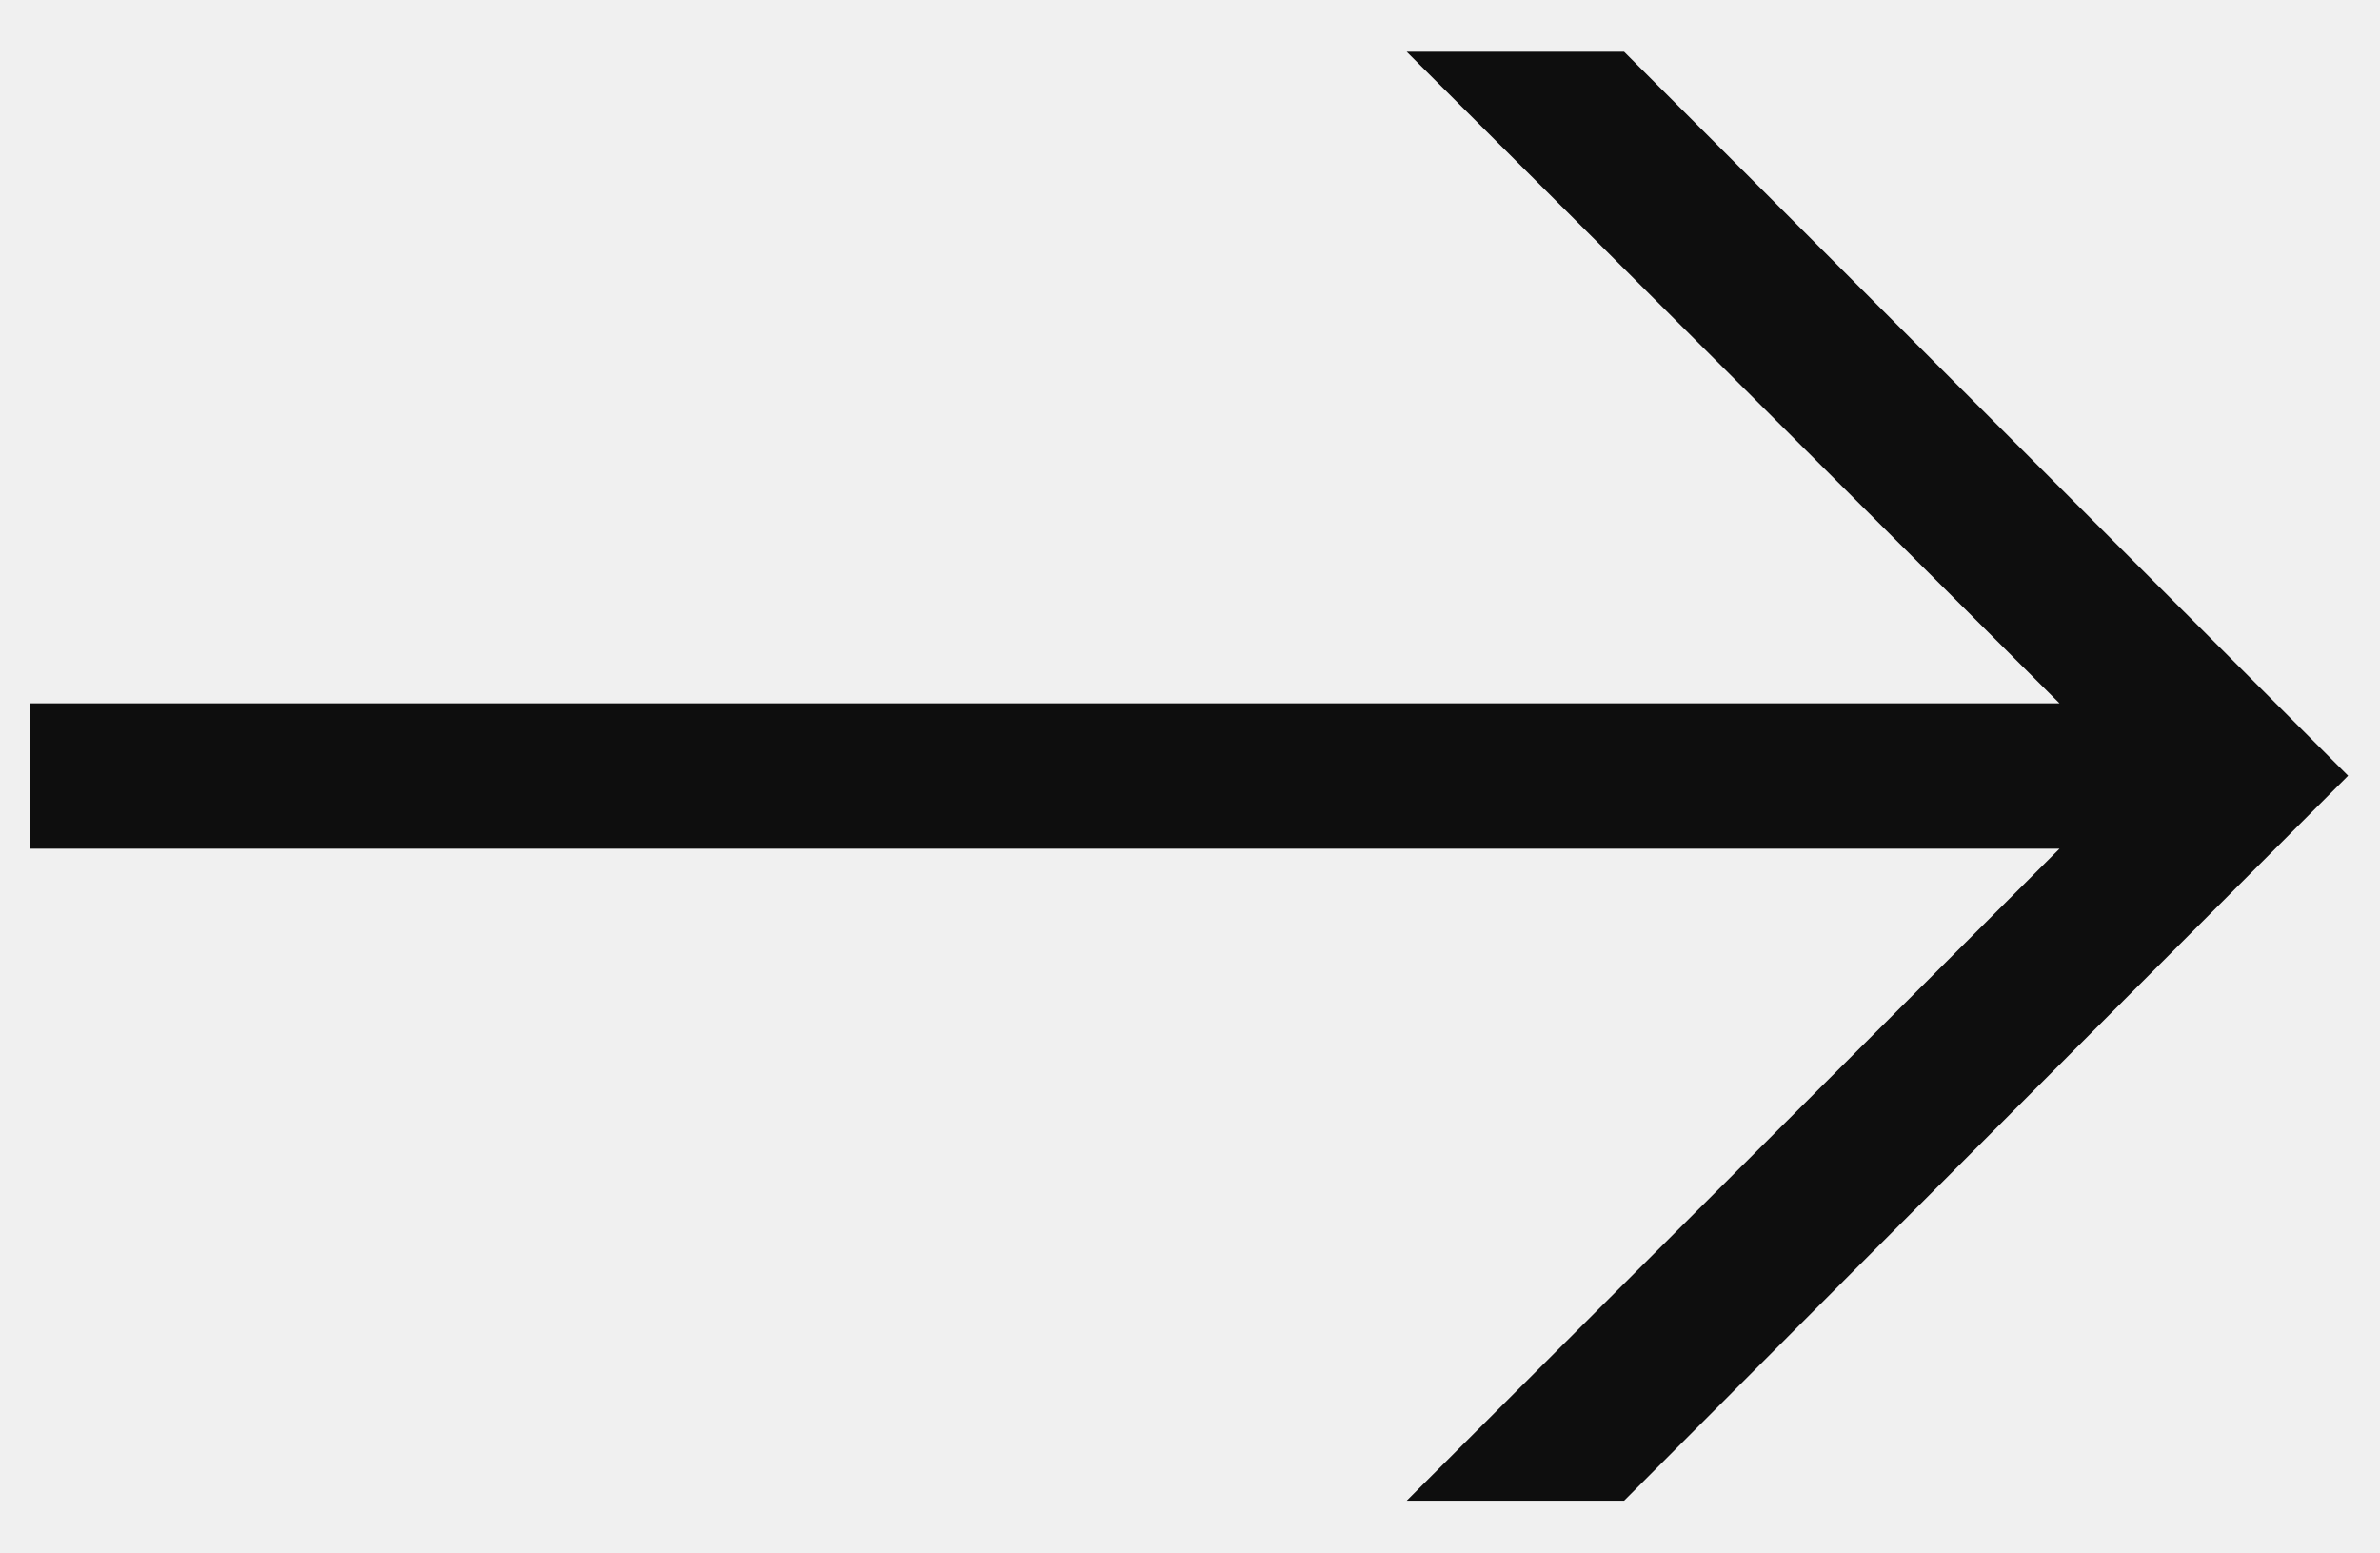
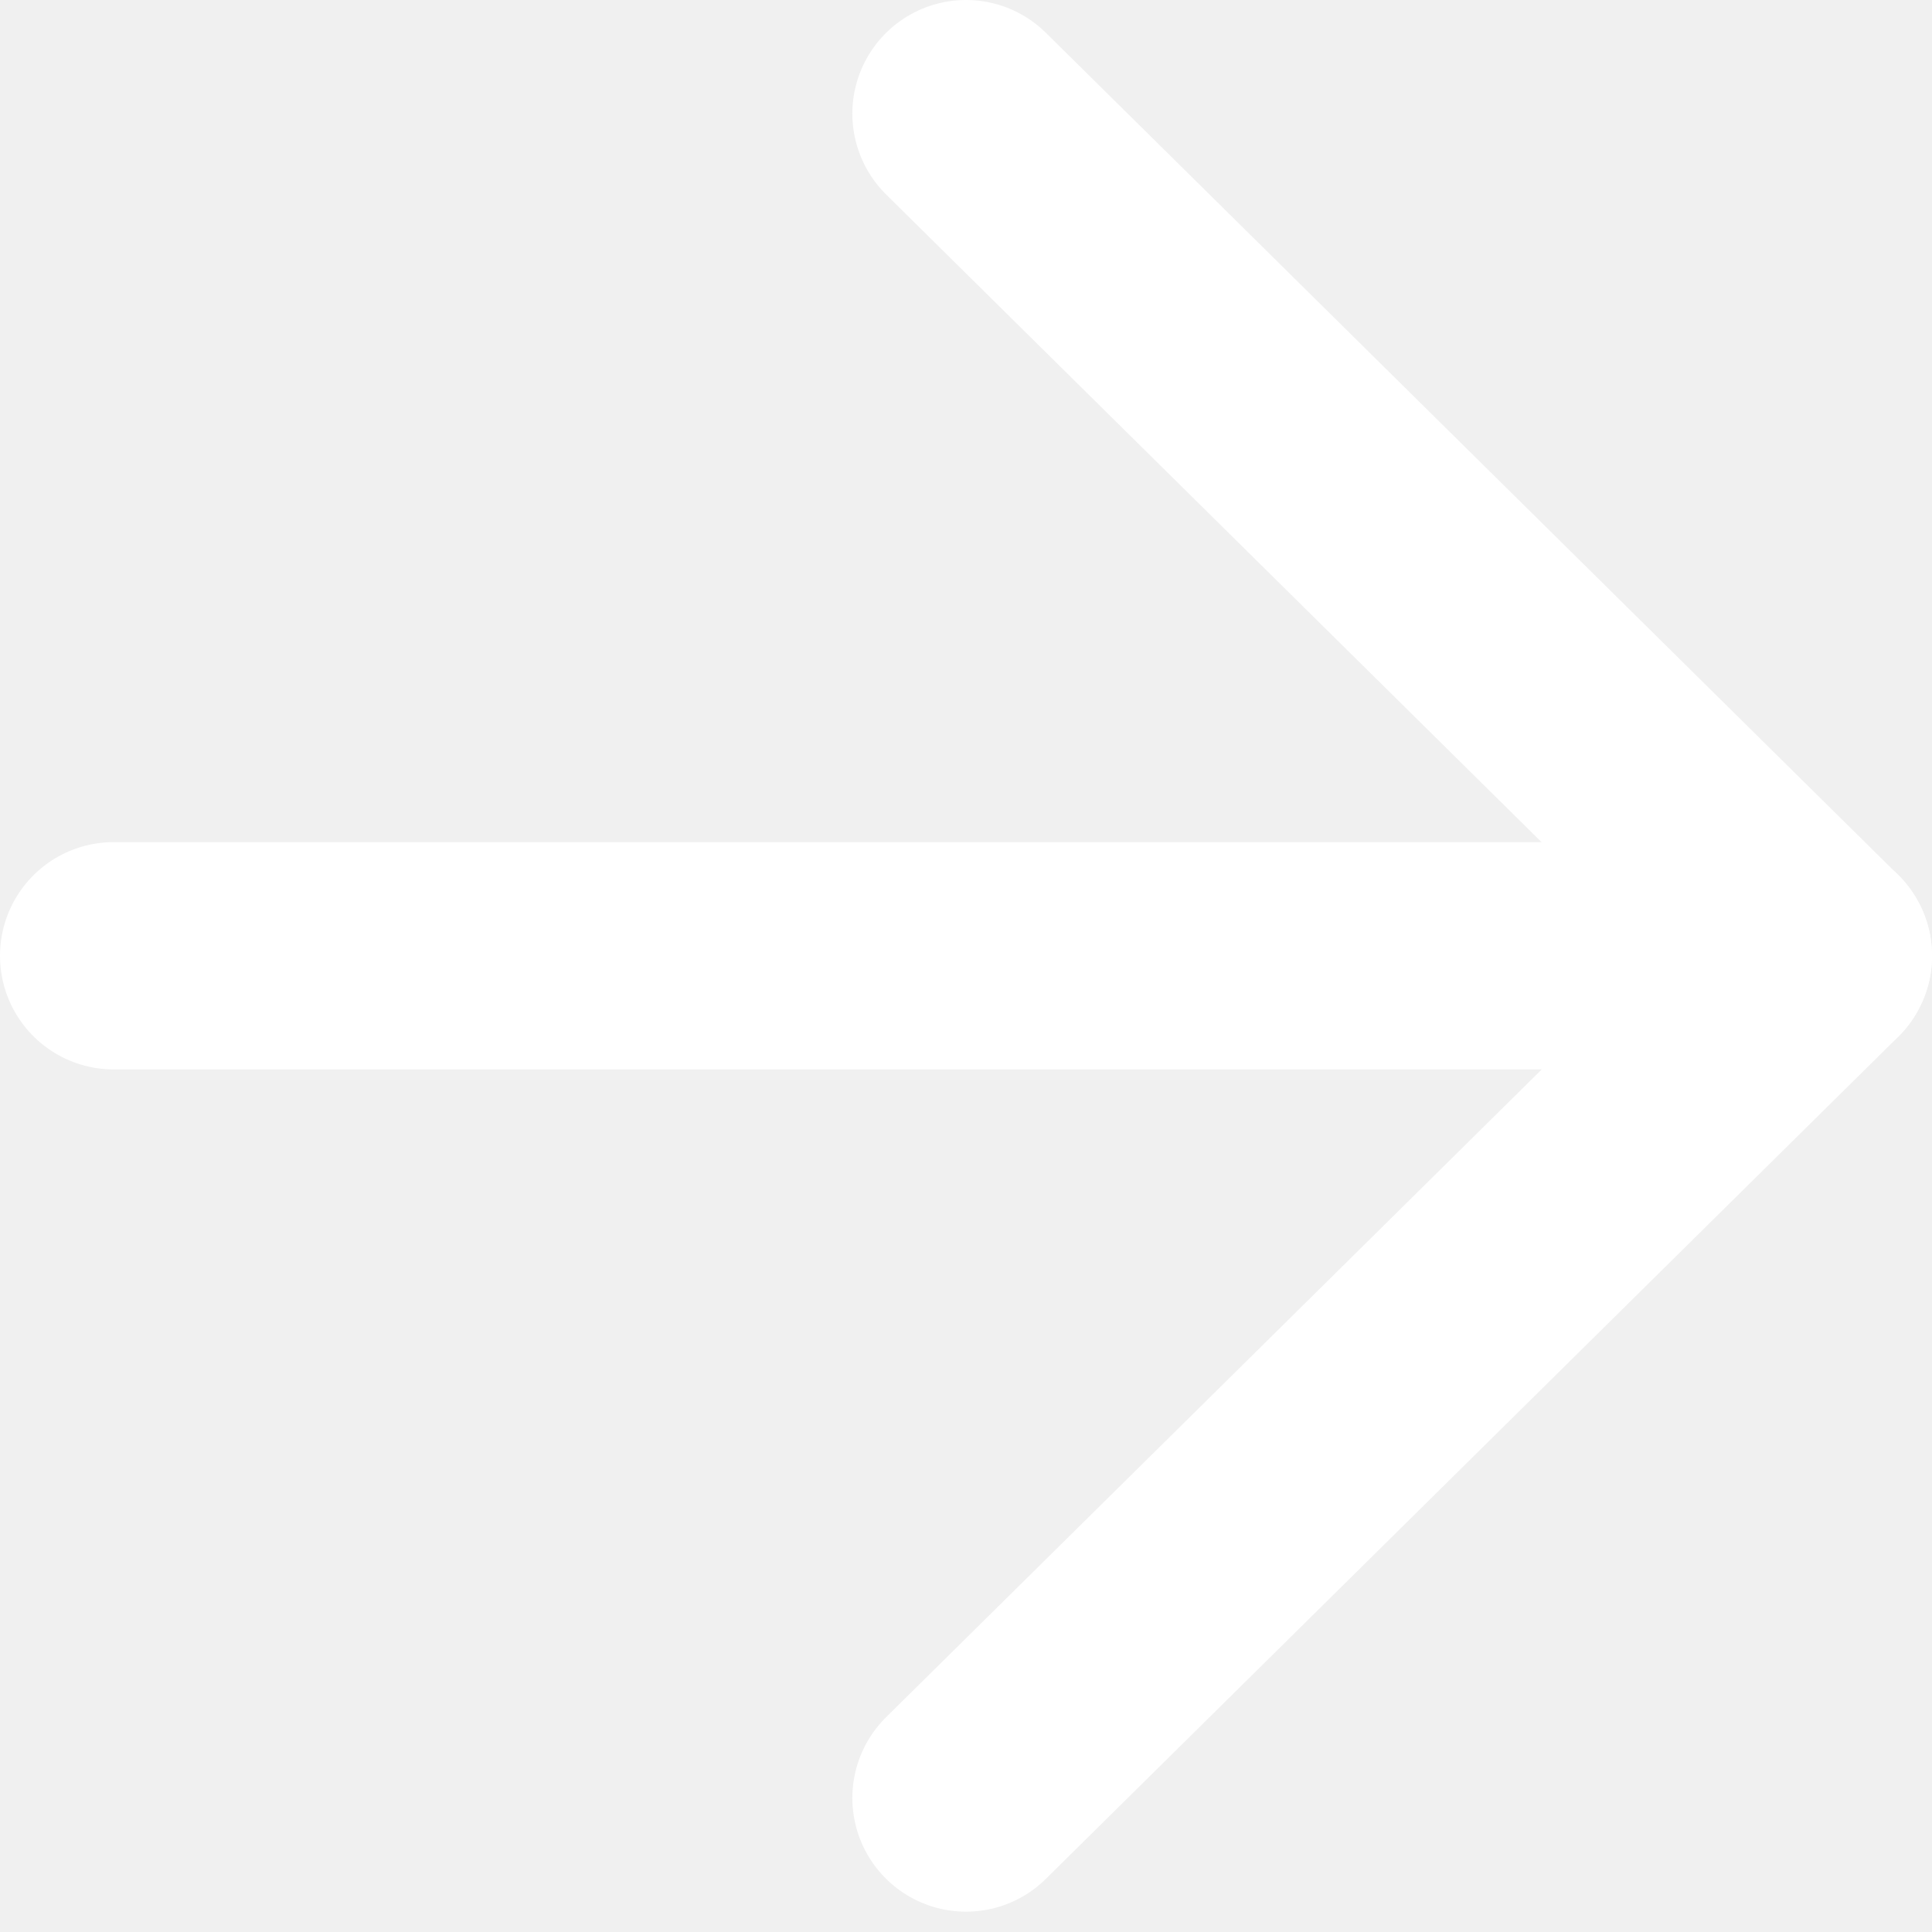
- <svg xmlns="http://www.w3.org/2000/svg" width="23" height="15" viewBox="0 0 23 15" fill="none">
-   <path fill-rule="evenodd" clip-rule="evenodd" d="M0.292 6.796L19.903 6.796L13.594 0.5L15.695 0.5L22.692 7.495L15.695 14.5H13.594L19.903 8.2L0.292 8.2L0.292 6.796Z" fill="#0E0E0E" />
+ <svg xmlns="http://www.w3.org/2000/svg" width="17" height="17" viewBox="0 0 17 17" fill="none">
+   <path d="M8.5 1L16 8.411L8.5 15.821" stroke="white" stroke-width="2" stroke-linecap="round" stroke-linejoin="round" />
+   <path d="M1 8.41H16" stroke="white" stroke-width="2" stroke-linecap="round" stroke-linejoin="round" />
</svg>
